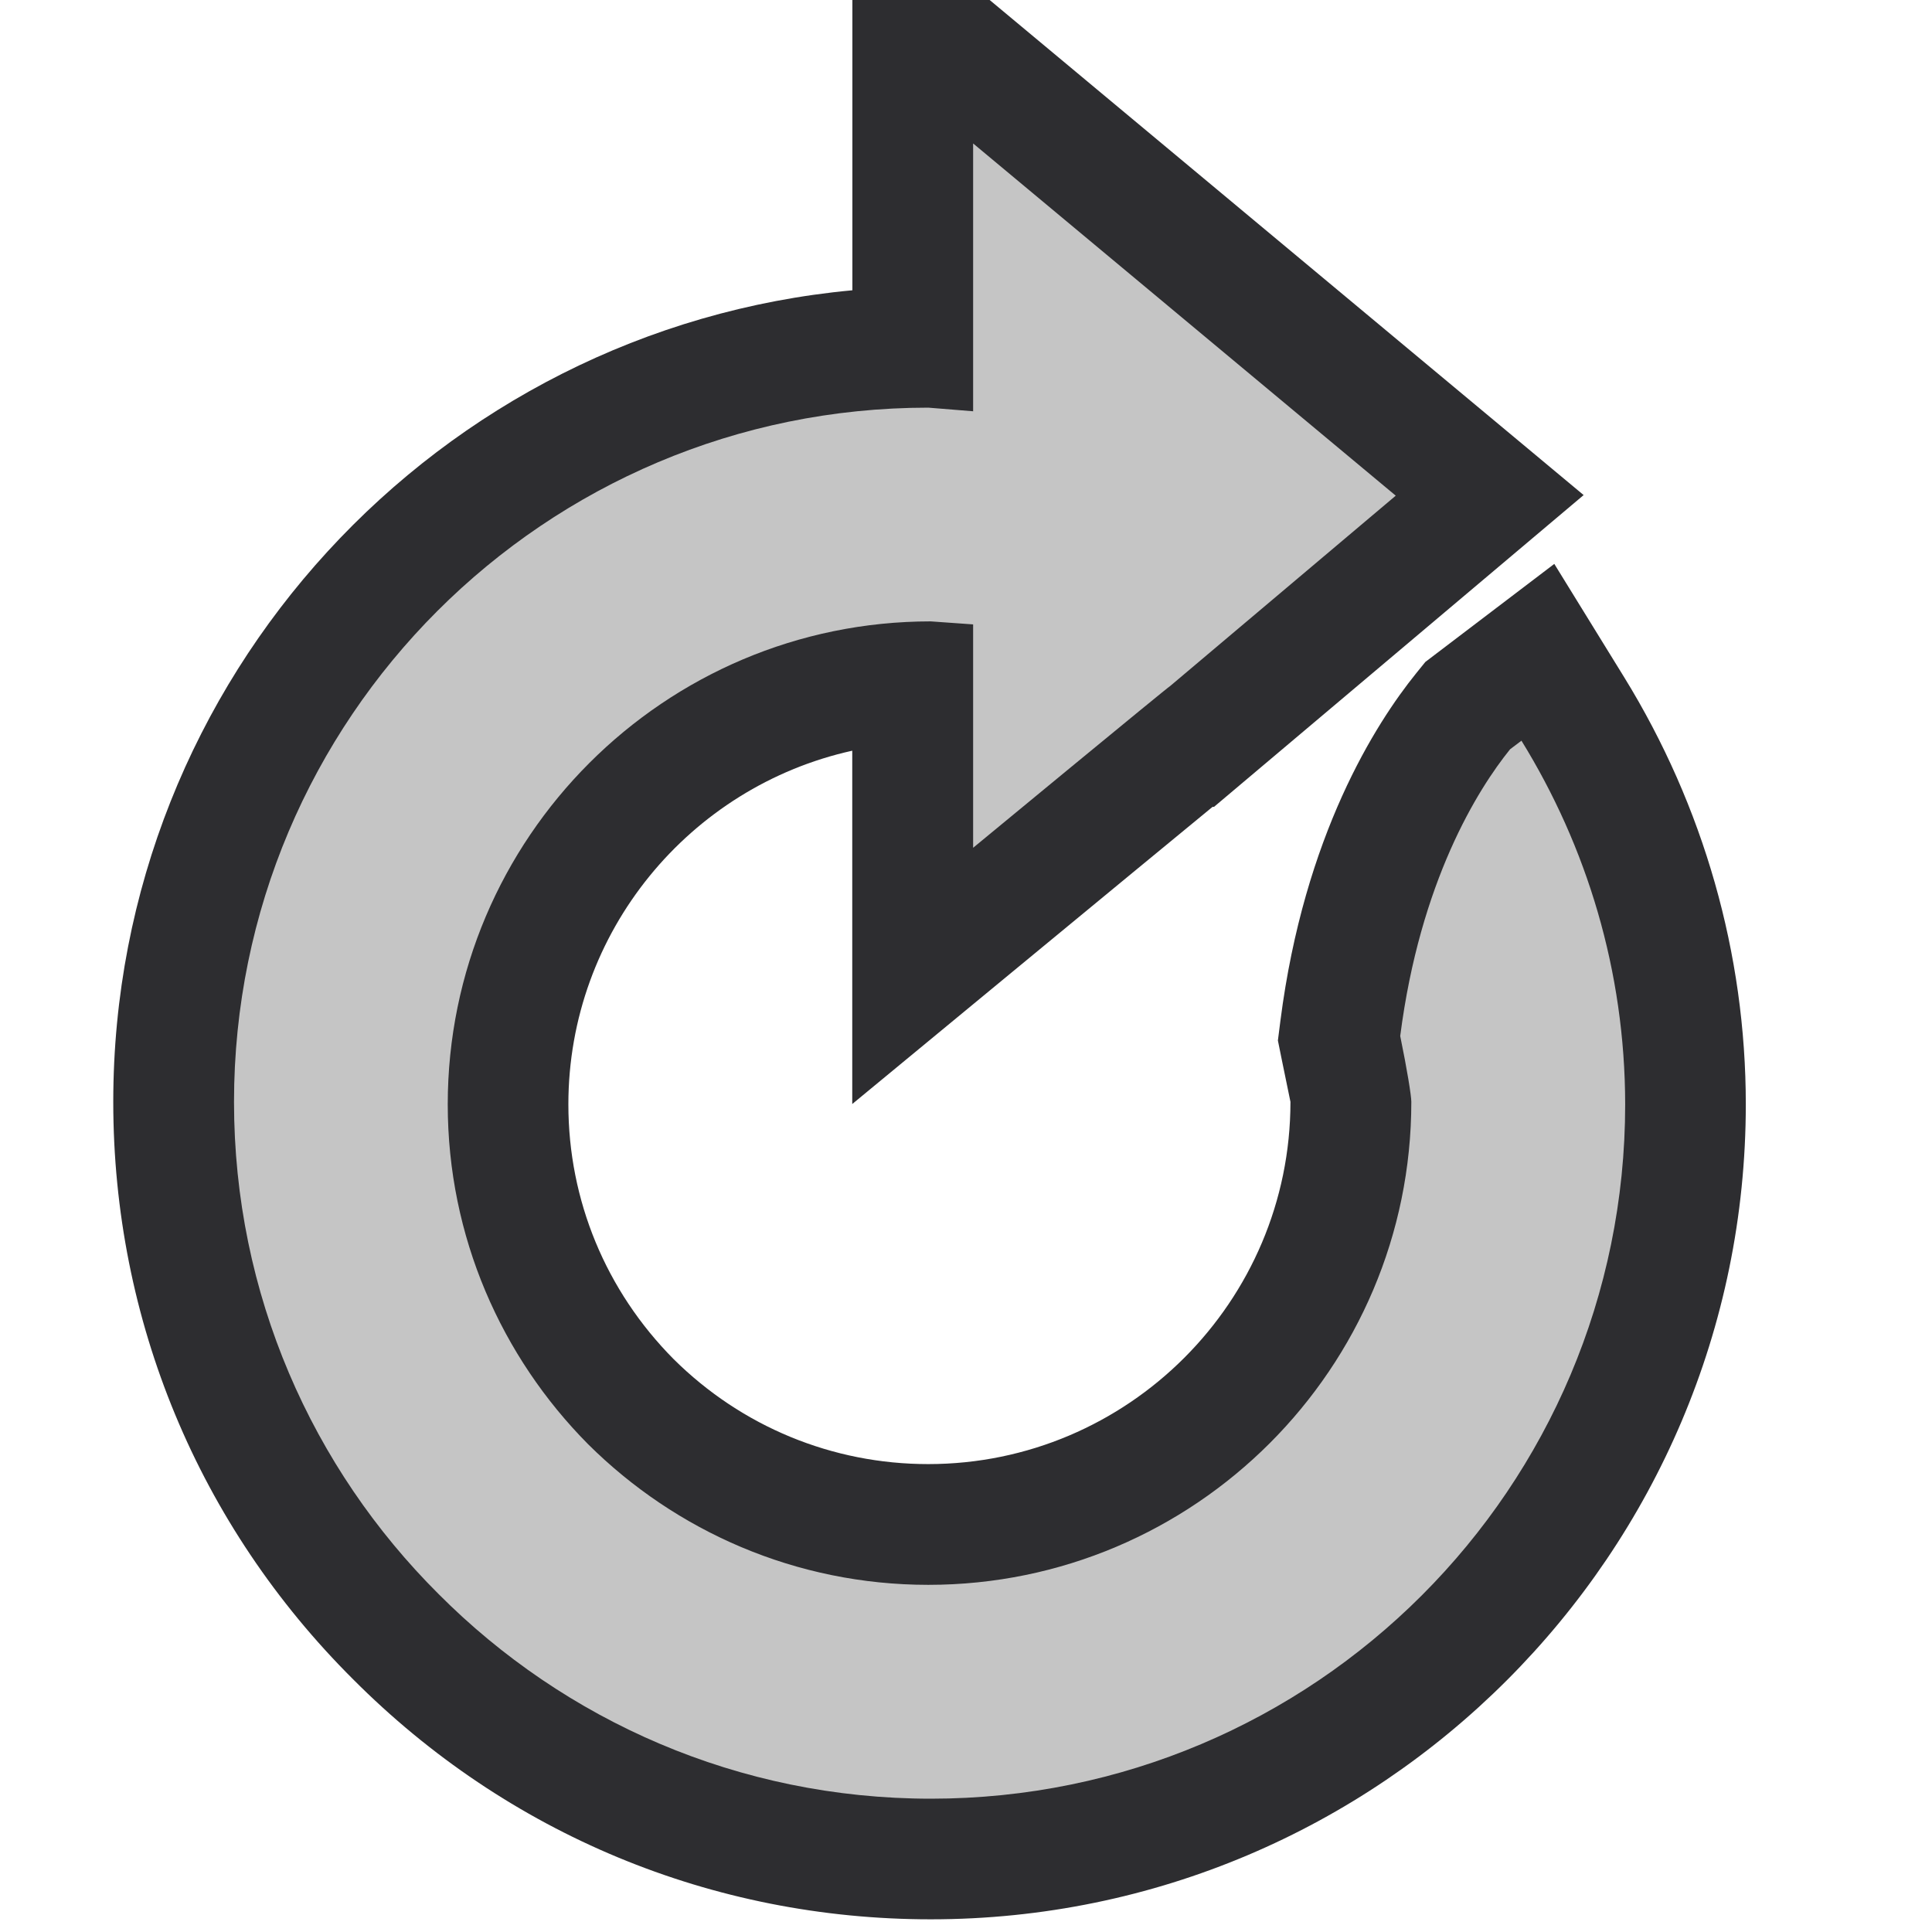
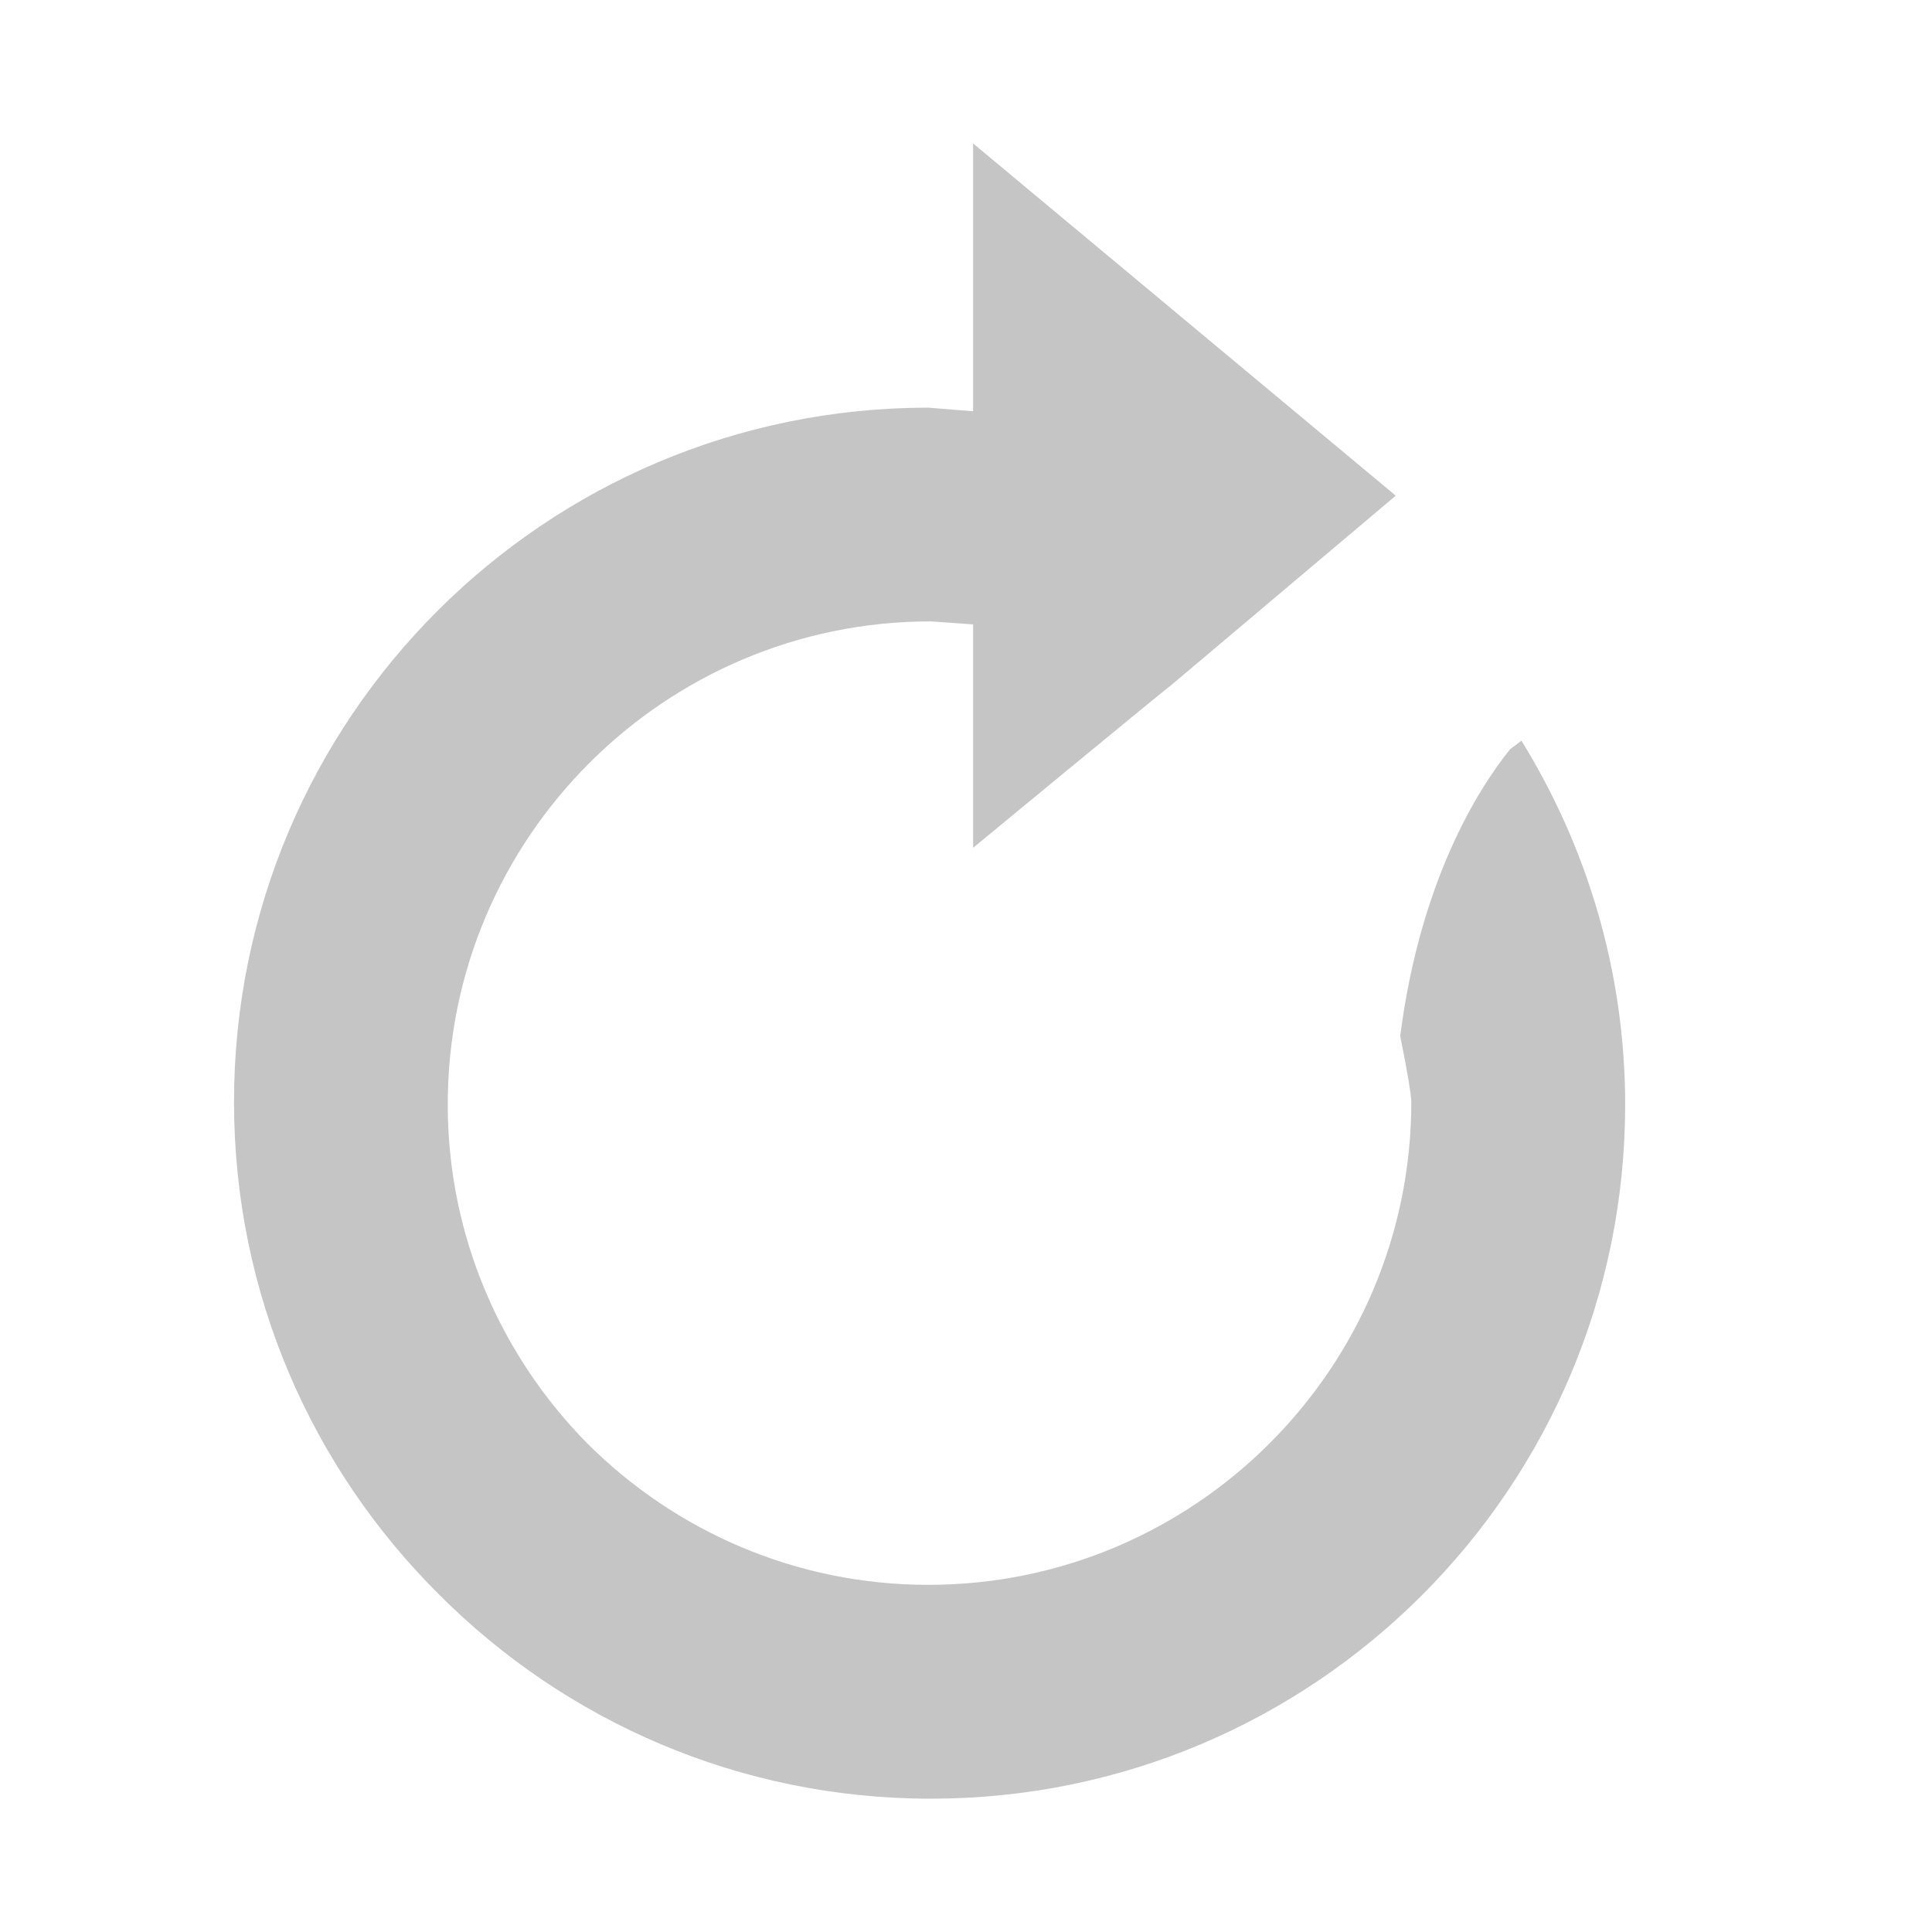
<svg xmlns="http://www.w3.org/2000/svg" width="16" height="16">
-   <path d="M13.451 5.609l-.579-.939-1.068.812-.076.094c-.335.415-.927 1.341-1.124 2.876l-.021.165.033.163.071.345c0 1.654-1.346 3-3 3-.795 0-1.545-.311-2.107-.868-.563-.567-.873-1.317-.873-2.111 0-1.431 1.007-2.632 2.351-2.929v2.926s2.528-2.087 2.984-2.461h.012l3.061-2.582-4.919-4.1h-1.137v2.404c-3.429.318-6.121 3.211-6.121 6.721 0 1.809.707 3.508 1.986 4.782 1.277 1.282 2.976 1.988 4.784 1.988 3.722 0 6.75-3.028 6.75-6.75 0-1.245-.349-2.468-1.007-3.536z" fill="#2D2D30" />
  <path d="M12.6 6.134l-.094.071c-.269.333-.746 1.096-.91 2.375.057.277.092.495.092.545 0 2.206-1.794 4-4 4-1.098 0-2.093-.445-2.817-1.164-.718-.724-1.163-1.718-1.163-2.815 0-2.206 1.794-4 4-4l.351.025v1.85s1.626-1.342 1.631-1.339l1.869-1.577-3.5-2.917v2.218l-.371-.03c-3.176 0-5.75 2.574-5.75 5.75 0 1.593.648 3.034 1.695 4.076 1.042 1.046 2.482 1.694 4.076 1.694 3.176 0 5.75-2.574 5.75-5.75-.001-1.106-.318-2.135-.859-3.012z" fill="#C5C5C5" />
</svg>
